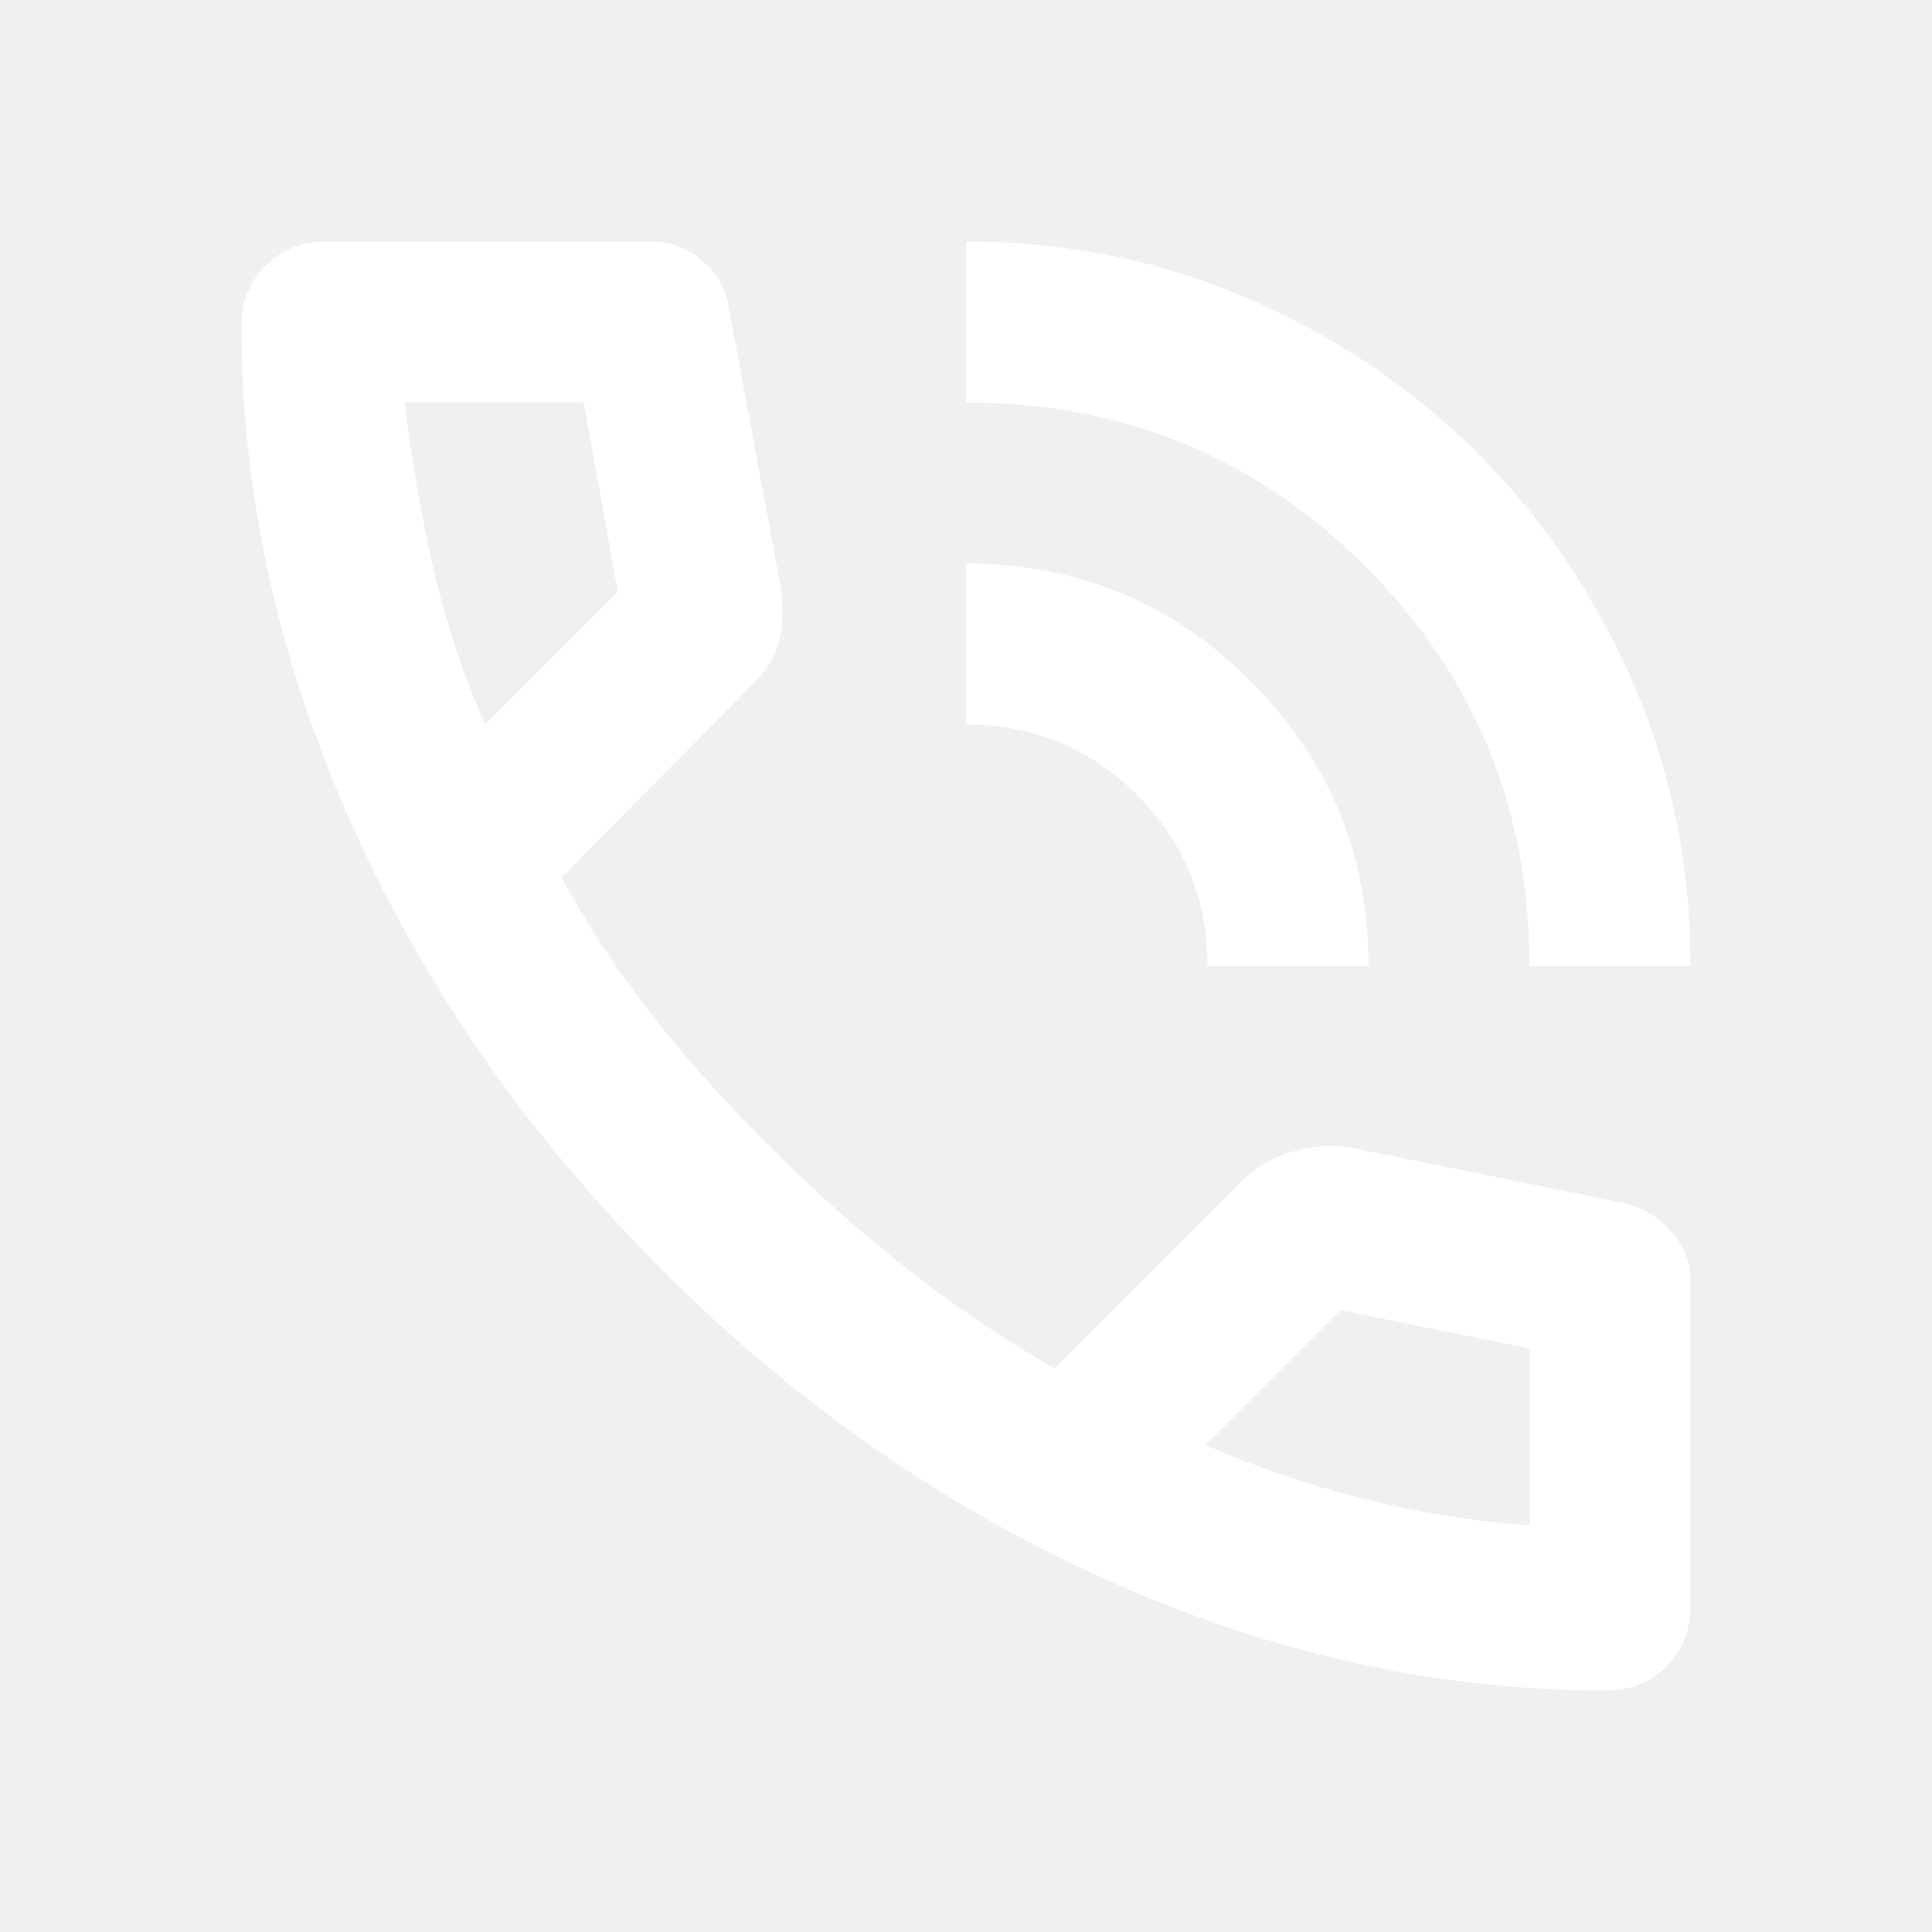
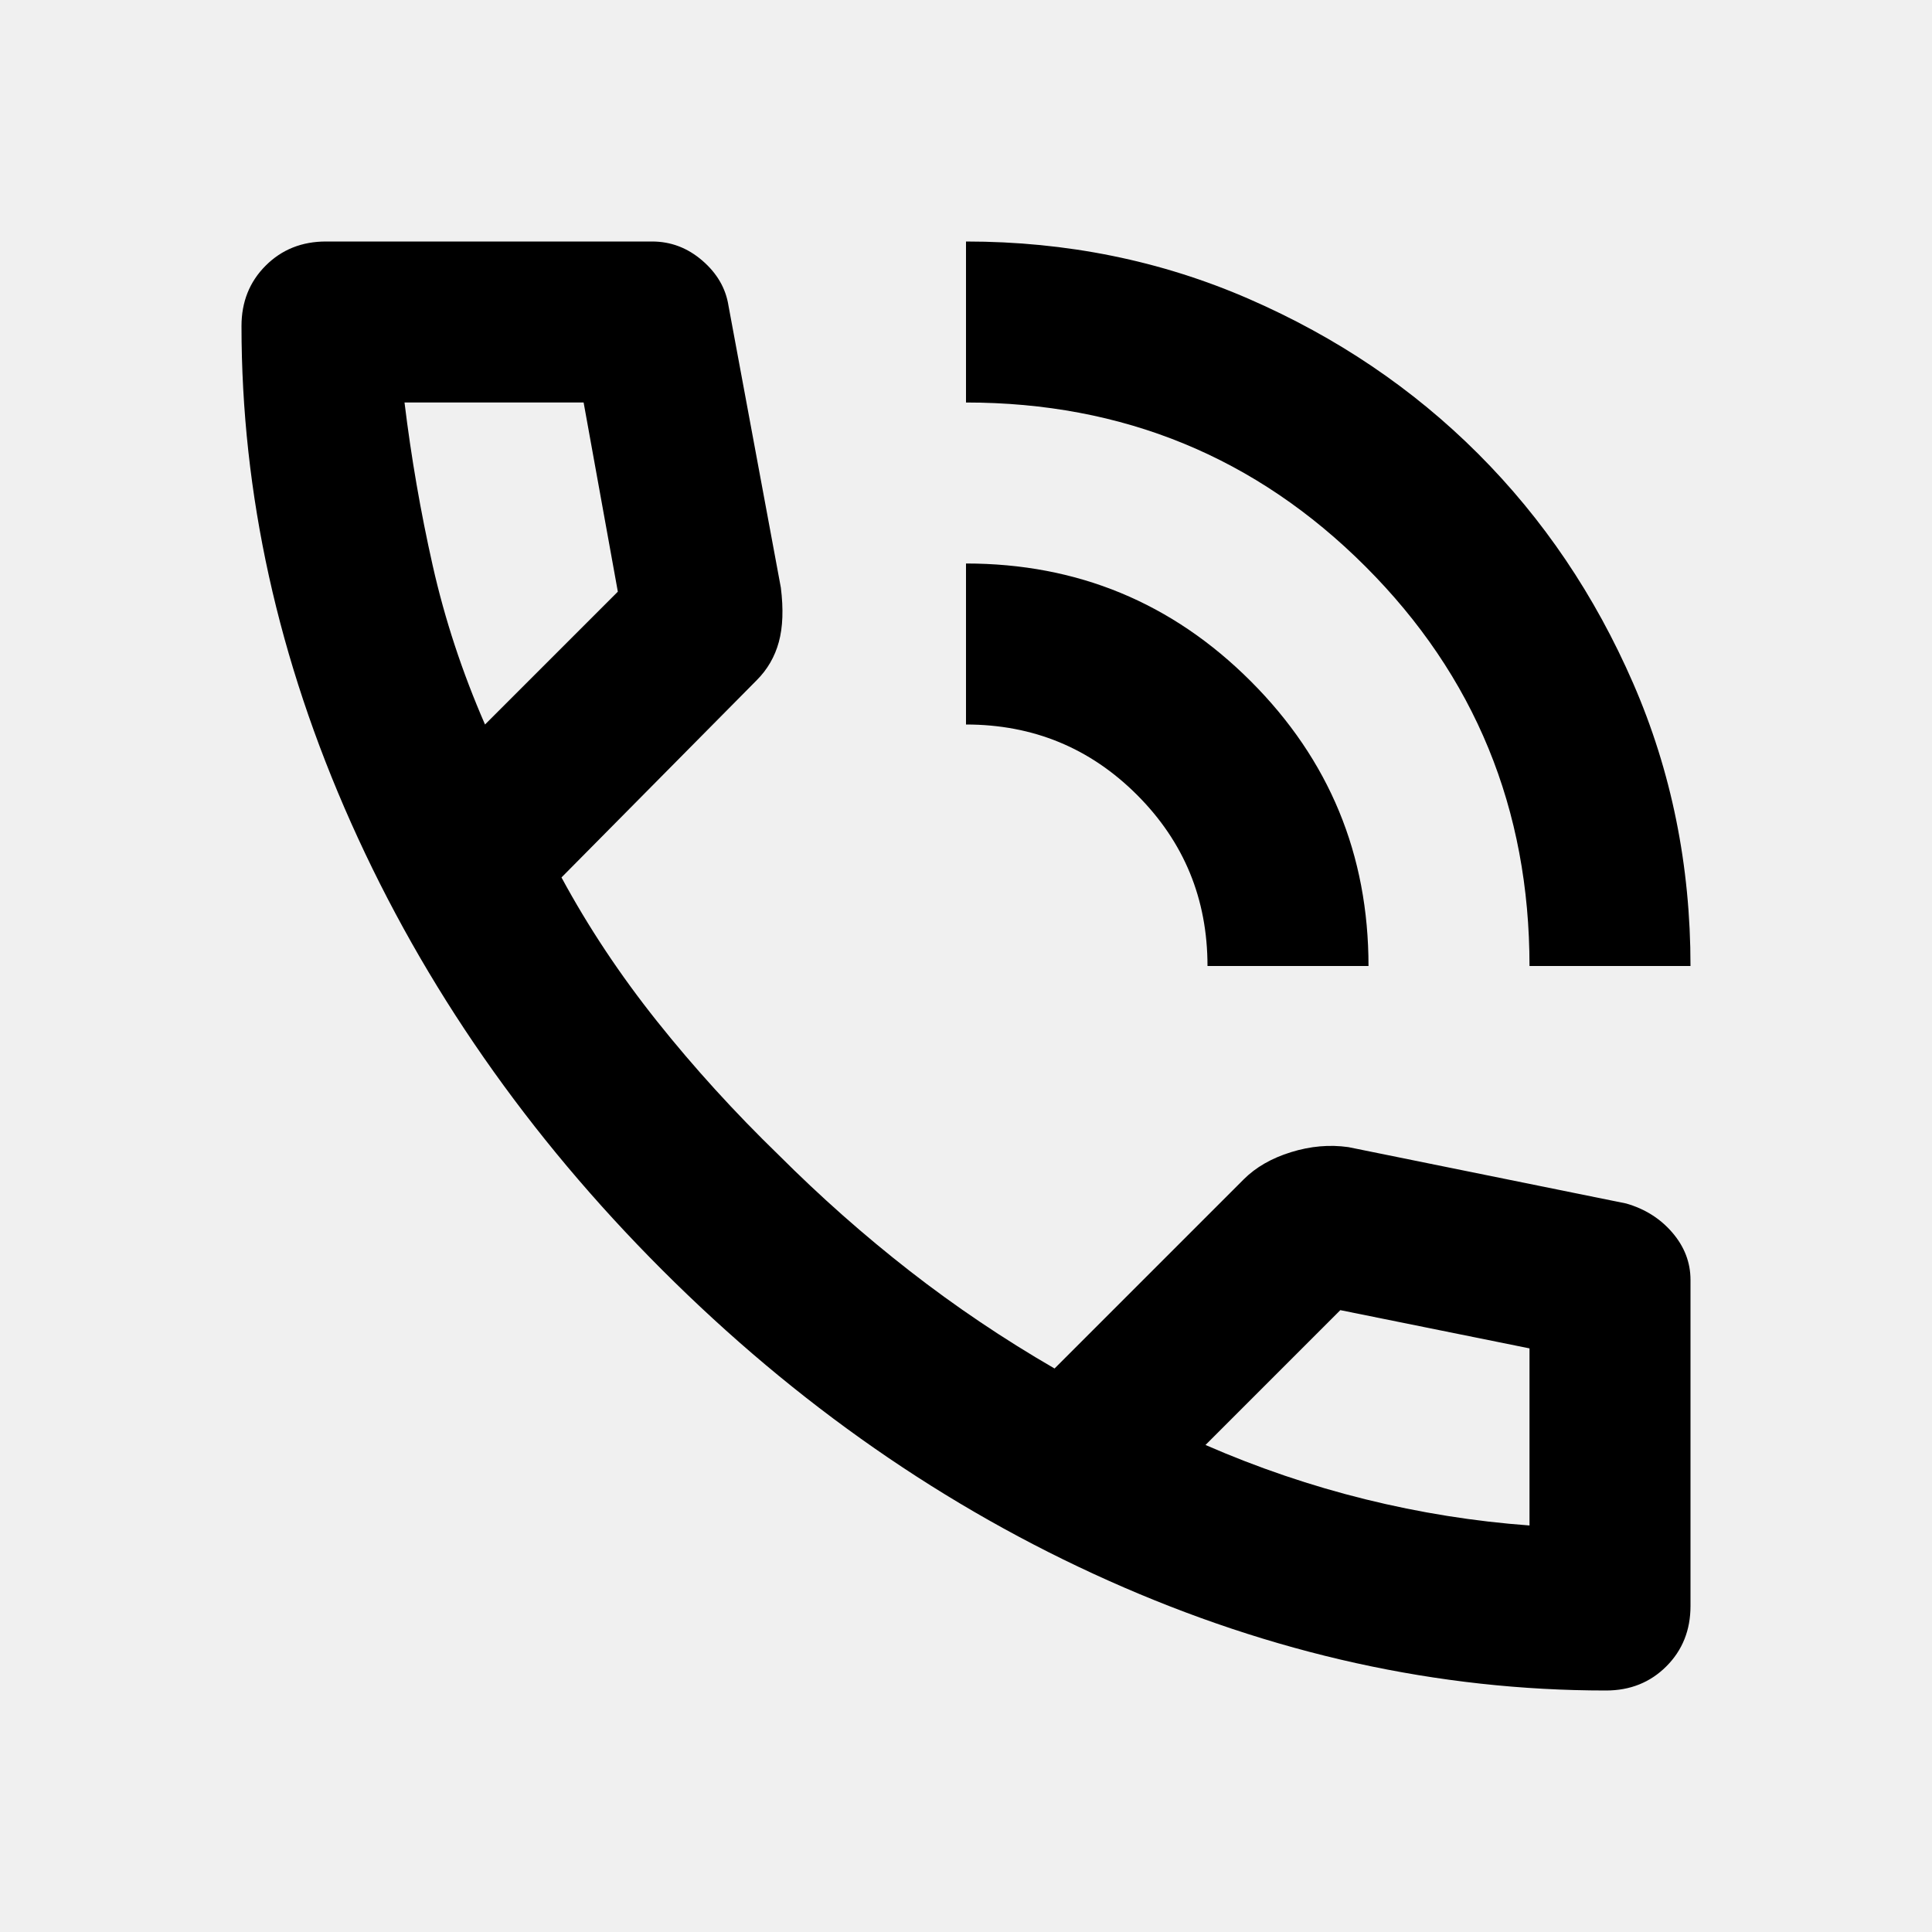
- <svg xmlns="http://www.w3.org/2000/svg" viewBox="0 -960 960 960" fill="#FFF">
+ <svg xmlns="http://www.w3.org/2000/svg" viewBox="0 -960 960 960" fill="#000">
  <path d="M760-480q0-117-81.5-198.5T480-760v-80q75 0 140.5 28.5t114 77q48.5 48.5 77 114T840-480h-80Zm-160 0q0-50-35-85t-85-35v-80q83 0 141.5 58.5T680-480h-80Zm198 360q-125 0-247-54.5T329-329Q229-429 174.5-551T120-798q0-18 12-30t30-12h162q14 0 25 9.5t13 22.5l26 140q2 16-1 27t-11 19l-97 98q20 37 47.5 71.5T387-386q31 31 65 57.5t72 48.5l94-94q9-9 23.5-13.5T670-390l138 28q14 4 23 14.5t9 23.5v162q0 18-12 30t-30 12ZM241-600l66-66-17-94h-89q5 41 14 81t26 79Zm358 358q39 17 79.5 27t81.5 13v-88l-94-19-67 67ZM241-600Zm358 358Z" />
</svg>
